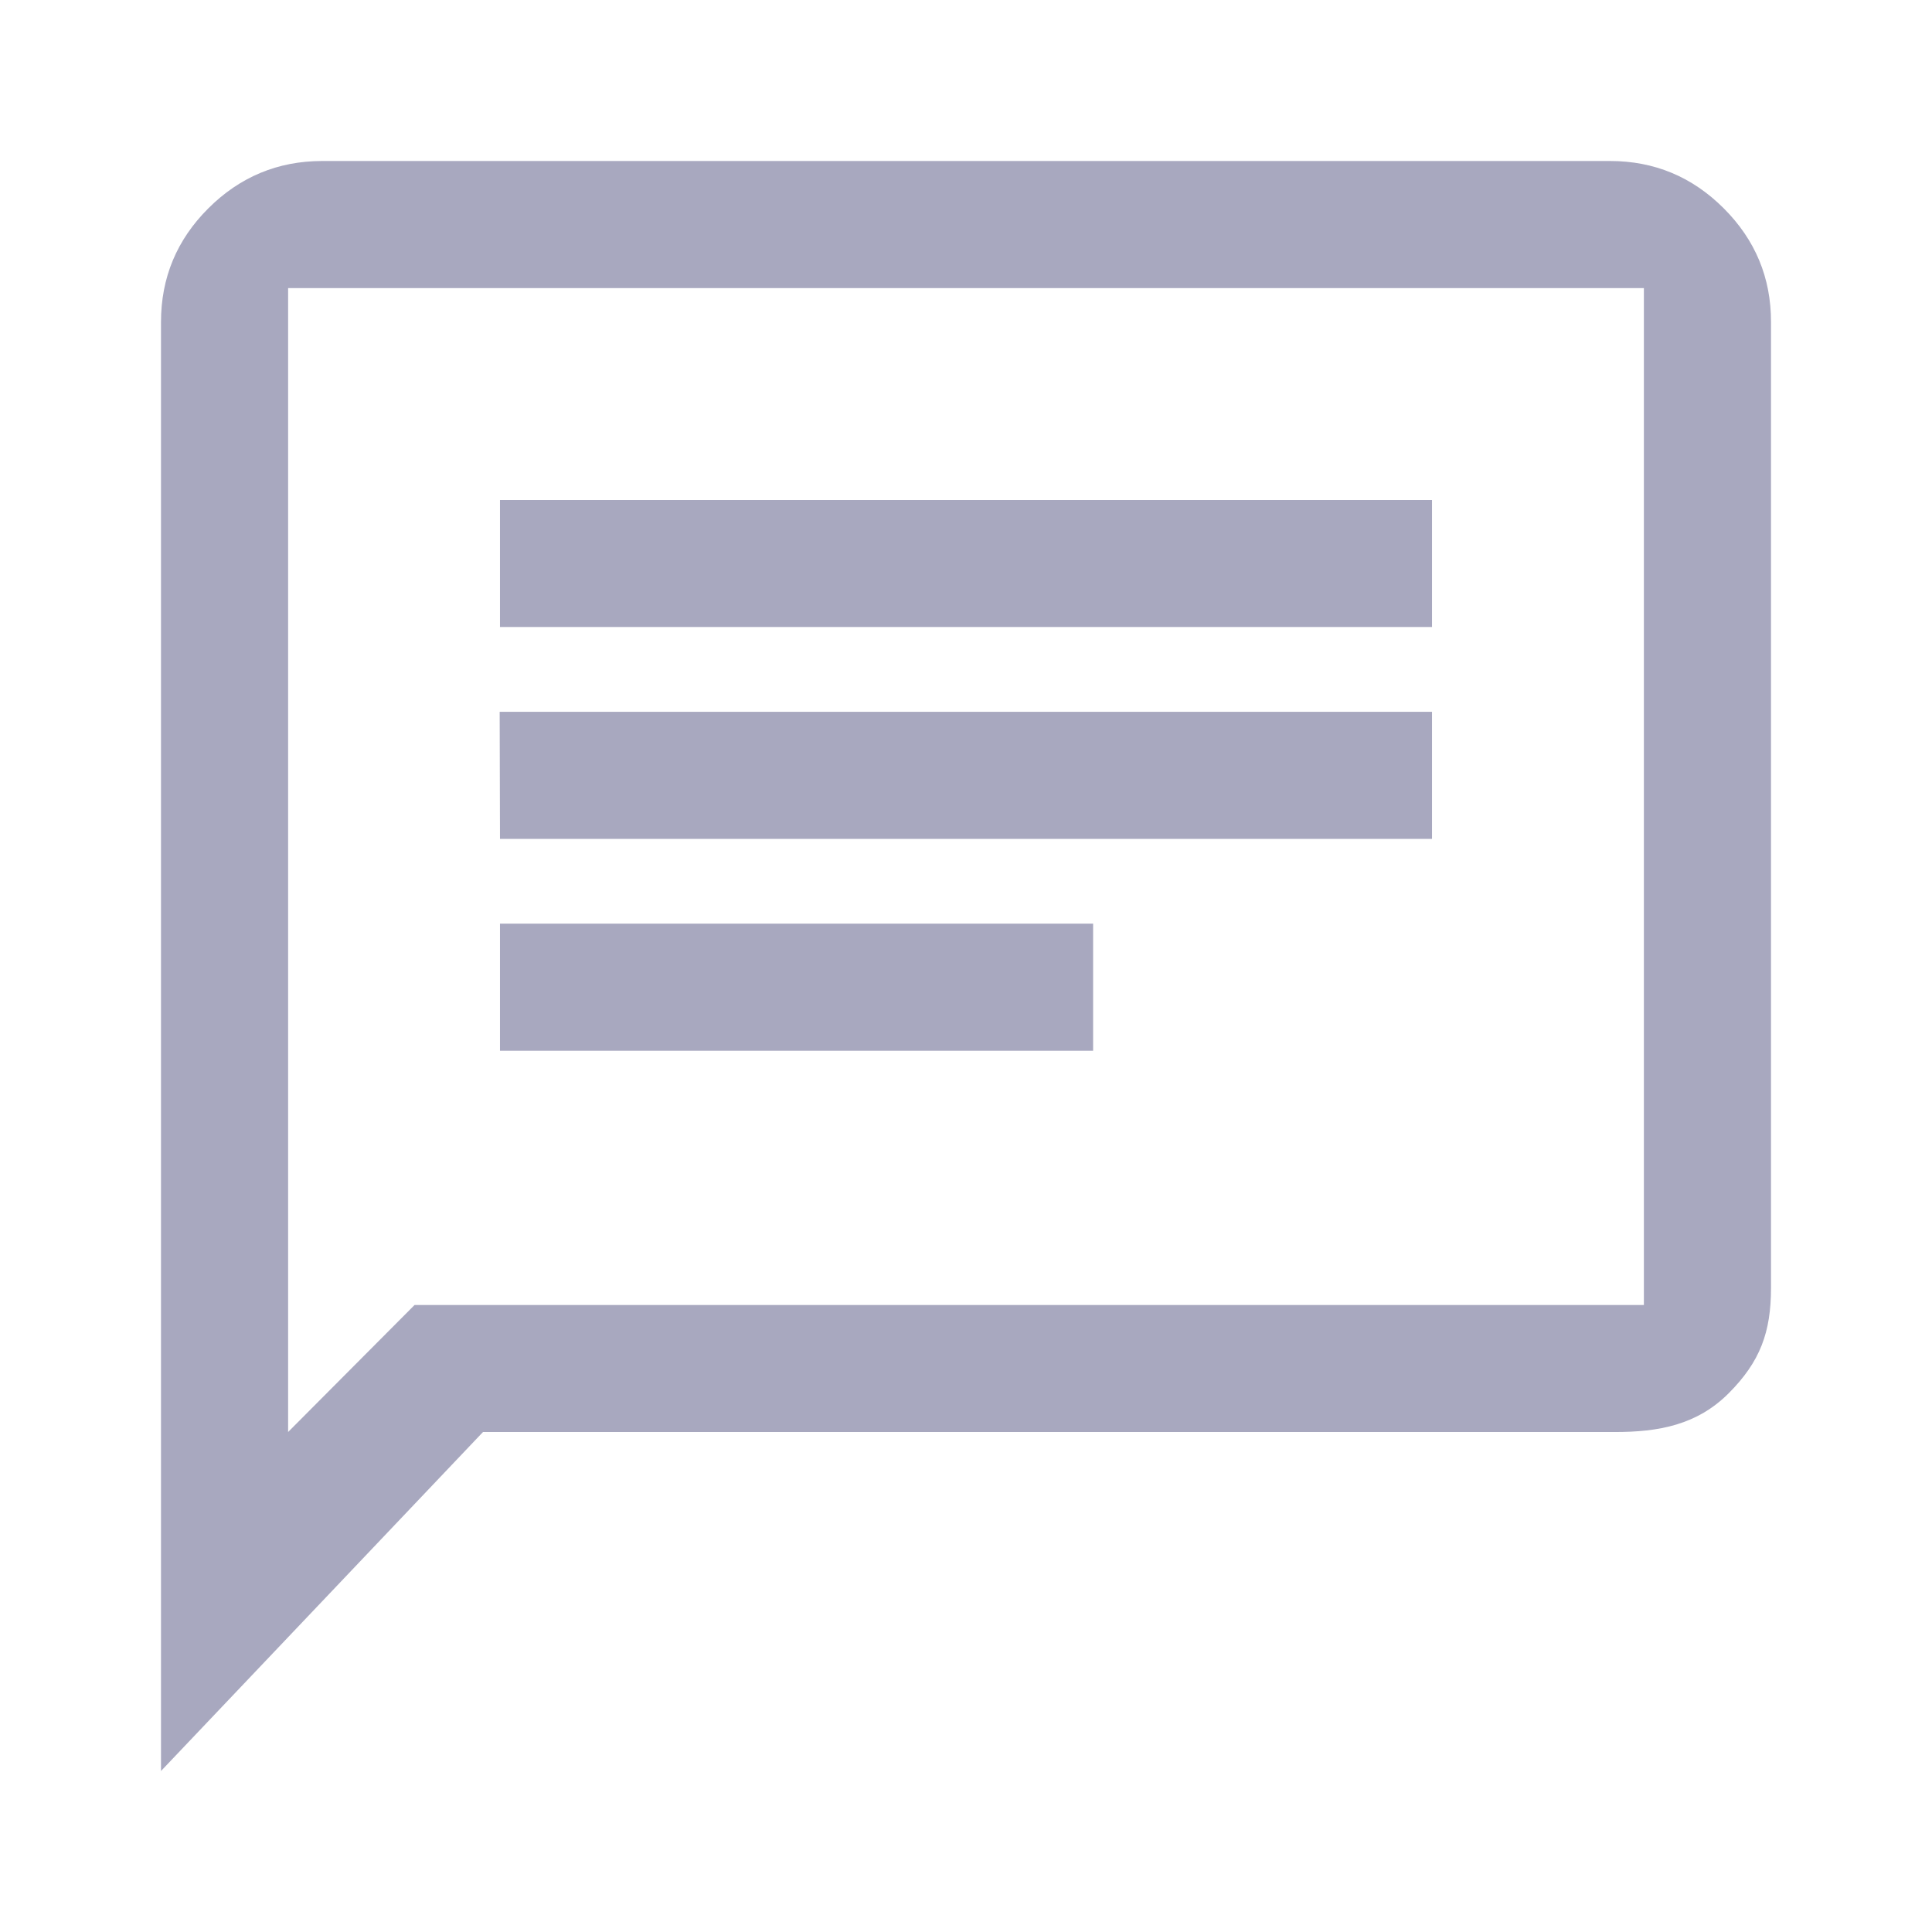
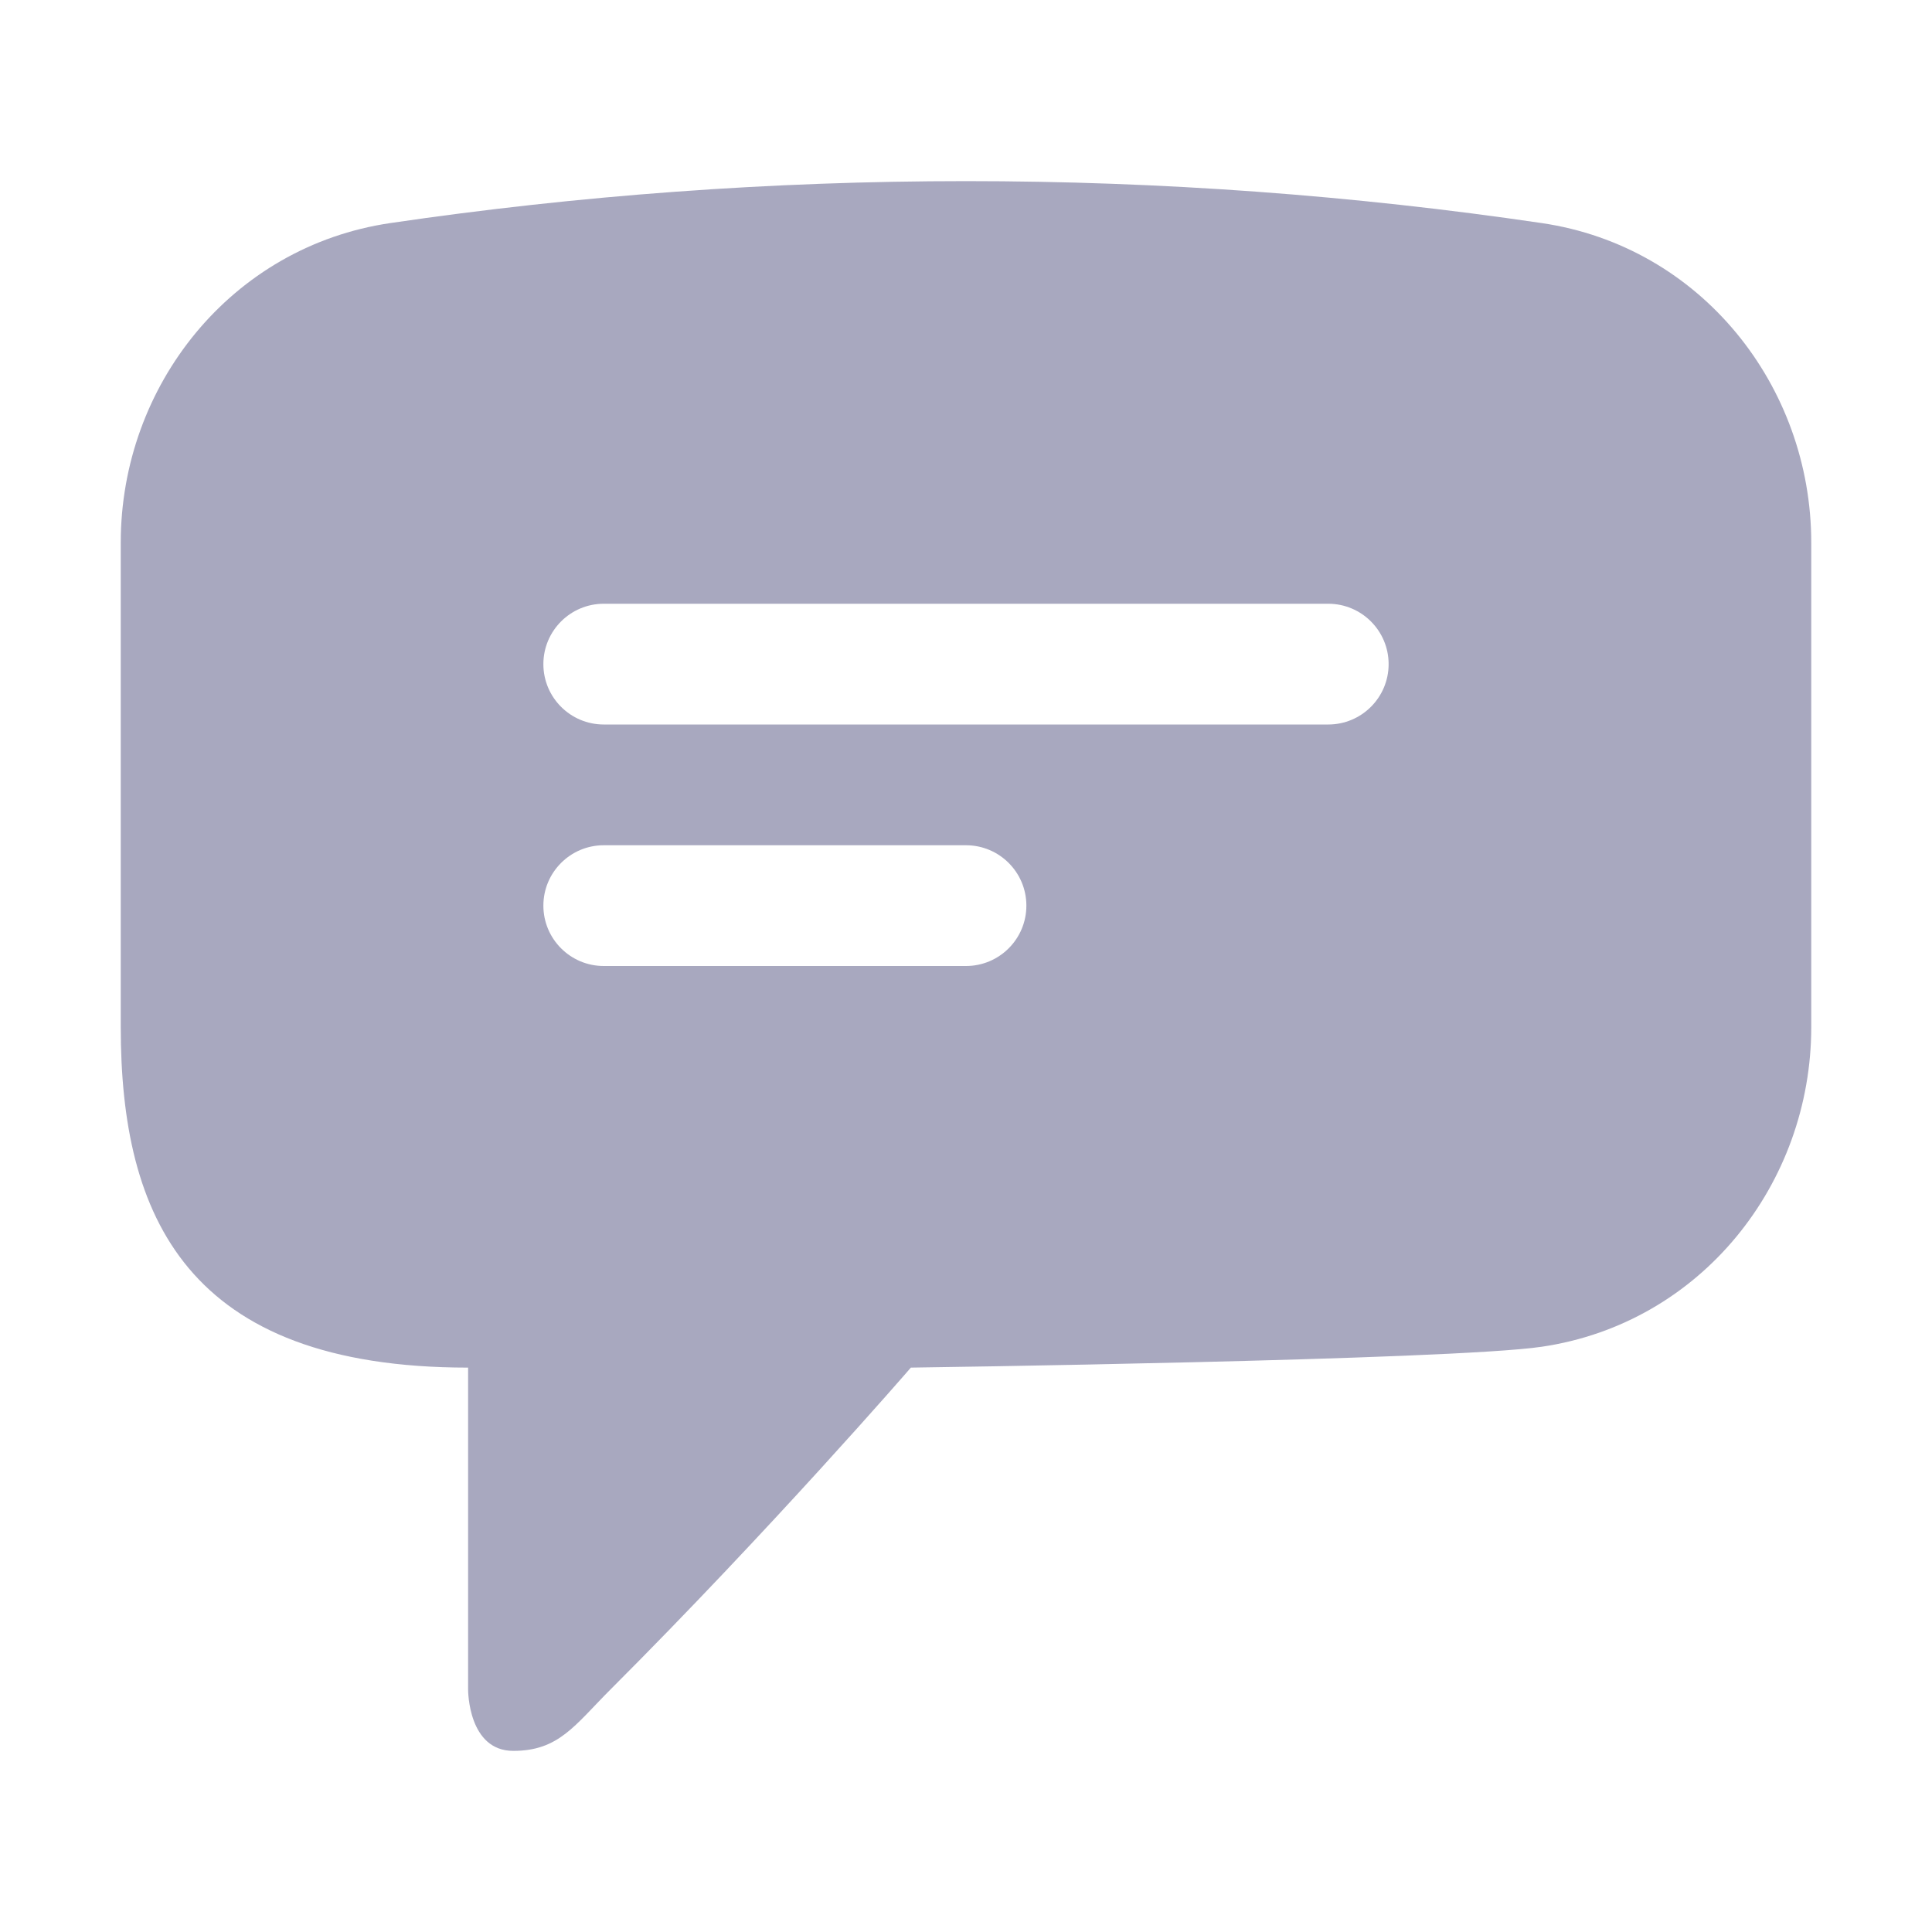
<svg xmlns="http://www.w3.org/2000/svg" preserveAspectRatio="none" overflow="visible" style="display: block;" width="24" height="24" viewBox="0 0 24 24" fill="none">
  <g id="icn_m_chat">
-     <path id="Union" d="M20 2C20.55 2 21.021 2.196 21.413 2.588C21.805 2.98 22.001 3.451 22 4V16C22 16.55 21.865 16.916 21.474 17.308C21.082 17.7 20.607 17.79 20.057 17.789H6L2 22V4C2 3.45 2.196 2.979 2.588 2.588C2.98 2.197 3.451 2.001 4 2H20ZM3.579 17.789L5.15 16.211H20.421V3.579H3.579V17.789ZM13.579 13.053H6.211V11.474H13.579V13.053ZM17.789 10.421H6.211L6.207 8.842H17.789V10.421ZM17.789 7.789H6.211V6.211H17.789V7.789Z" fill="#A8A8BF" />
+     <path id="Union" d="M12 2.25C14.429 2.25 16.817 2.427 19.151 2.771C21.13 3.061 22.5 4.794 22.5 6.74V12.76C22.5 14.706 21.13 16.439 19.151 16.73C18.005 16.898 11.315 16.989 11.315 16.989C11.293 17.016 9.569 19.003 7.582 20.989C7.137 21.435 6.941 21.75 6.376 21.75C5.817 21.75 5.815 21.005 5.815 20.989V16.989C2.316 16.989 1.5 15.109 1.5 12.76V6.74C1.5 4.794 2.87 3.062 4.849 2.771C7.183 2.428 9.571 2.25 12 2.25ZM7.5 10.5C7.086 10.5 6.75 10.836 6.75 11.25C6.75 11.664 7.086 12 7.5 12H12C12.414 12 12.75 11.664 12.75 11.25C12.75 10.836 12.414 10.5 12 10.5H7.5ZM7.5 7.5C7.086 7.5 6.75 7.836 6.75 8.25C6.75 8.664 7.086 9 7.5 9H16.5C16.914 9 17.25 8.664 17.25 8.25C17.25 7.836 16.914 7.5 16.5 7.5H7.5Z" fill="#A8A8BF" />
  </g>
</svg>
